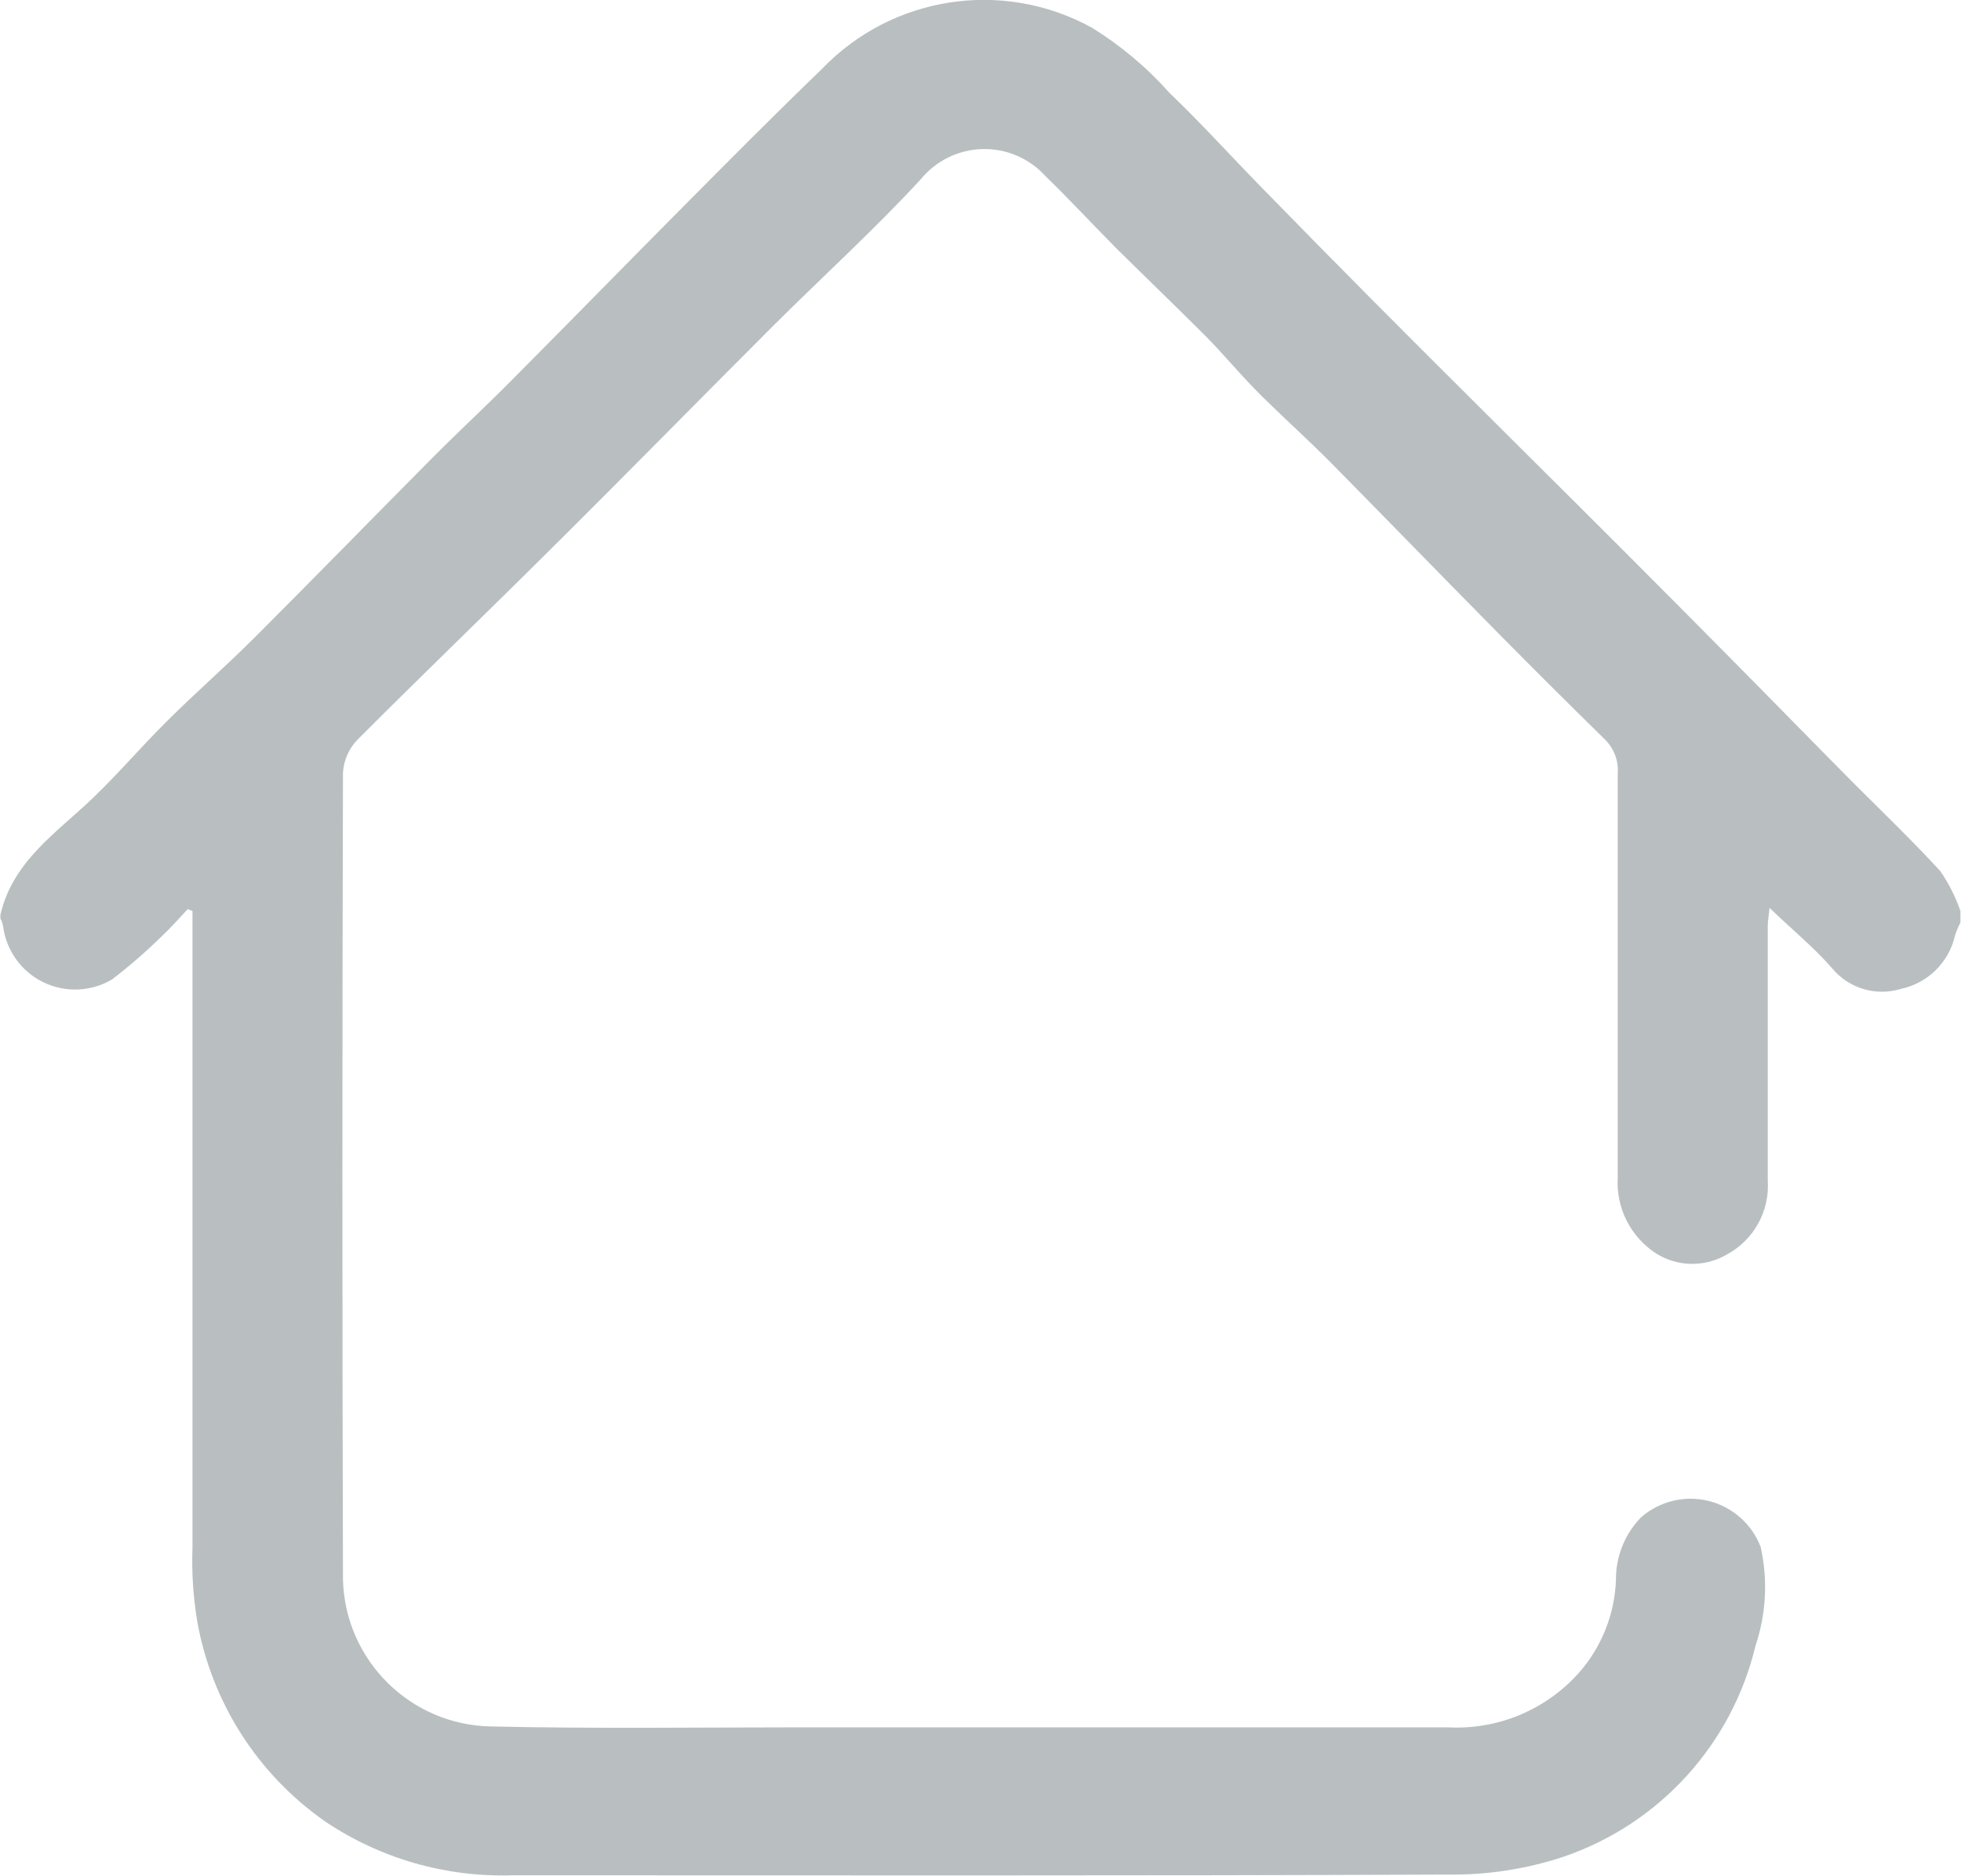
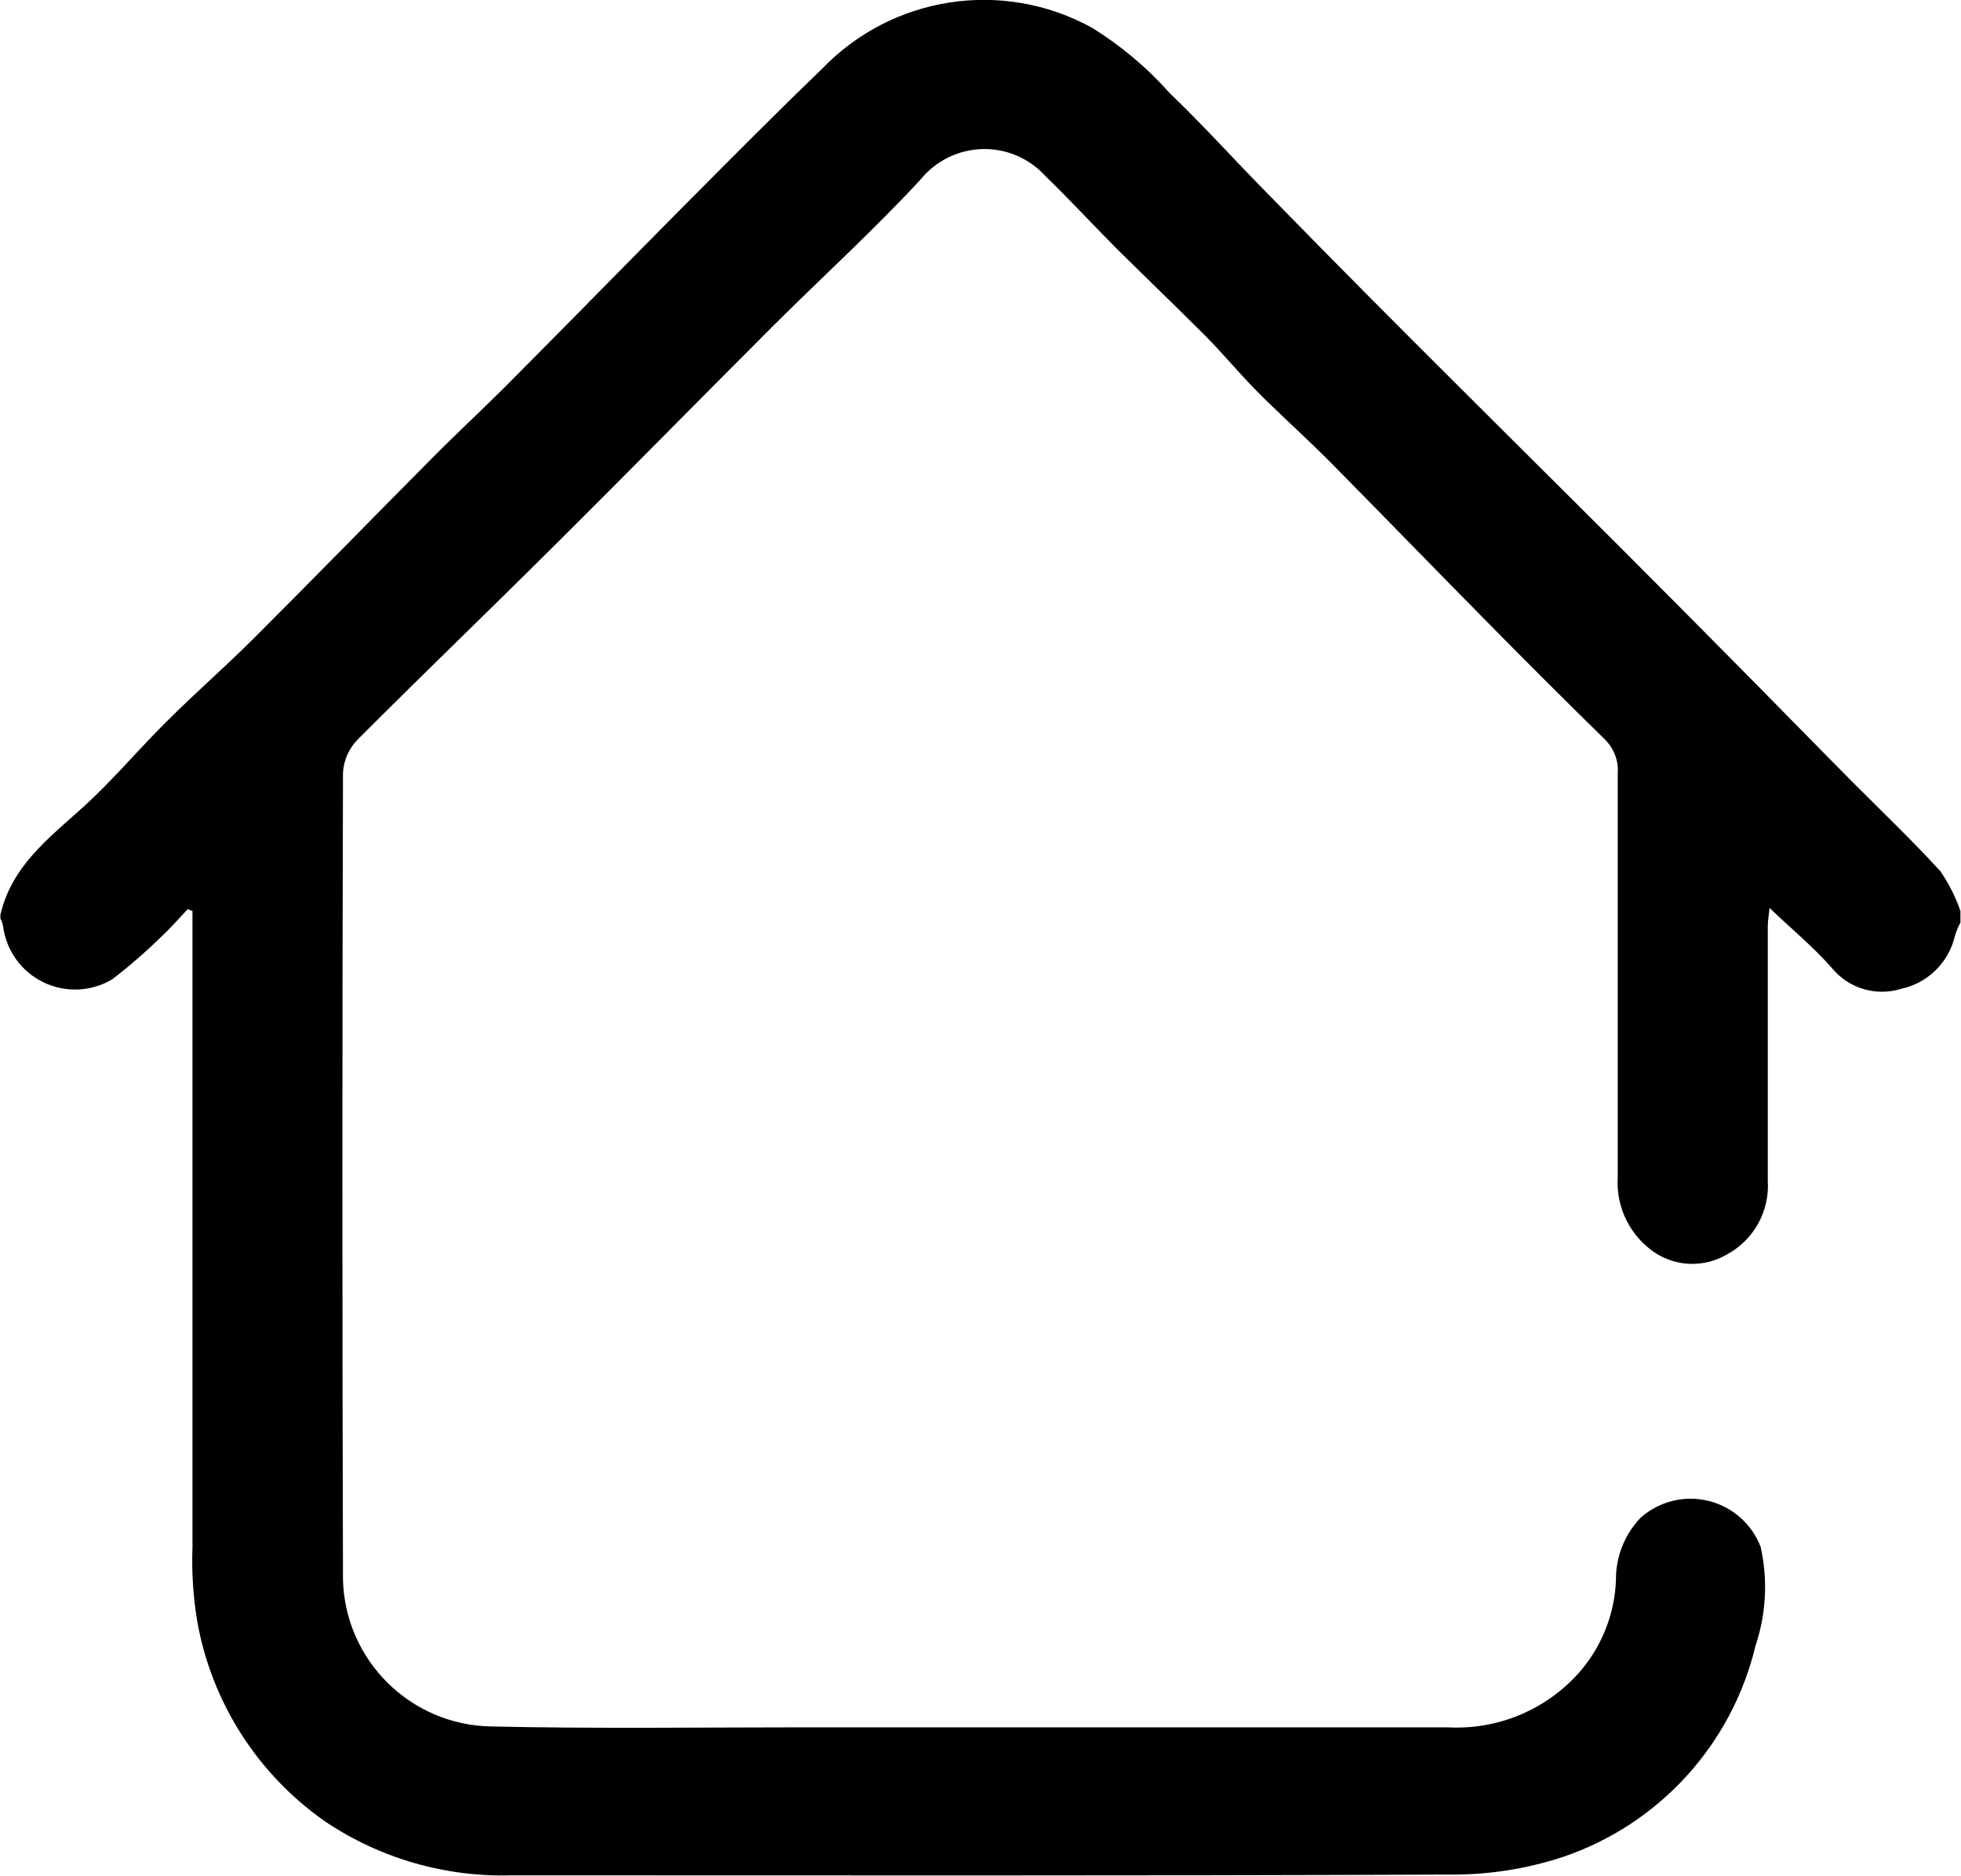
<svg xmlns="http://www.w3.org/2000/svg" width="23" height="22" viewBox="0 0 13.258 12.687">
  <g id="Camada_2" data-name="Camada 2" transform="translate(-9.047 -8.657)">
    <g id="Camada_1" data-name="Camada 1" transform="translate(9.047 8.657)">
-       <path id="Caminho_18476" data-name="Caminho 18476" d="M0,6.189c.084-.365.385-.558.631-.795.169-.163.322-.342.489-.508.2-.2.41-.382.607-.58.4-.4.79-.8,1.187-1.2.179-.181.366-.353.545-.534.388-.39.773-.784,1.161-1.175.309-.311.618-.623.935-.928A1.516,1.516,0,0,1,7.38.187,2.373,2.373,0,0,1,7.908.63c.214.205.414.426.621.638q.363.372.73.742c.349.351.7.7,1.05,1.049q.7.694,1.387,1.389c.279.281.555.565.834.846.2.2.4.392.591.6a1.109,1.109,0,0,1,.136.27v.078a.508.508,0,0,0-.037.089.477.477,0,0,1-.367.36.437.437,0,0,1-.464-.14c-.124-.142-.272-.263-.423-.408-.005.052-.012.087-.012.123,0,.574,0,1.148,0,1.722a.528.528,0,0,1-.278.5.461.461,0,0,1-.478-.008.571.571,0,0,1-.259-.512q0-1.366,0-2.732A.293.293,0,0,0,10.849,5q-.414-.406-.82-.819c-.344-.349-.685-.7-1.031-1.051-.147-.148-.3-.286-.452-.435s-.257-.281-.391-.417c-.2-.2-.408-.4-.61-.6-.16-.161-.314-.328-.477-.486a.556.556,0,0,0-.844.023c-.319.345-.667.661-1,.993-.5.5-1,1.01-1.507,1.513-.431.429-.869.85-1.3,1.282a.352.352,0,0,0-.1.223q-.008,2.732,0,5.464a1.02,1.02,0,0,0,1,.99c.707.016,1.415.006,2.123.006,1.45,0,2.9,0,4.35,0a1.107,1.107,0,0,0,.883-.365,1.006,1.006,0,0,0,.254-.63.6.6,0,0,1,.169-.425.508.508,0,0,1,.81.2,1.25,1.25,0,0,1-.035.668,2,2,0,0,1-1.3,1.428,2.384,2.384,0,0,1-.781.12c-2.11.009-4.221.005-6.331.005a2.147,2.147,0,0,1-1.261-.363,2.1,2.1,0,0,1-.867-1.356,2.5,2.5,0,0,1-.032-.5q0-2.078,0-4.157V6.164l-.032-.013c-.057.06-.112.124-.173.181a3.713,3.713,0,0,1-.338.294.491.491,0,0,1-.738-.359A.162.162,0,0,0,0,6.215Z" transform="translate(0 -0.001)" fill="#b9bfc1" />
+       <path id="Caminho_18476" data-name="Caminho 18476" d="M0,6.189c.084-.365.385-.558.631-.795.169-.163.322-.342.489-.508.2-.2.41-.382.607-.58.4-.4.79-.8,1.187-1.2.179-.181.366-.353.545-.534.388-.39.773-.784,1.161-1.175.309-.311.618-.623.935-.928A1.516,1.516,0,0,1,7.38.187,2.373,2.373,0,0,1,7.908.63c.214.205.414.426.621.638q.363.372.73.742c.349.351.7.7,1.05,1.049q.7.694,1.387,1.389c.279.281.555.565.834.846.2.2.4.392.591.6a1.109,1.109,0,0,1,.136.27v.078a.508.508,0,0,0-.037.089.477.477,0,0,1-.367.36.437.437,0,0,1-.464-.14c-.124-.142-.272-.263-.423-.408-.005.052-.012.087-.012.123,0,.574,0,1.148,0,1.722a.528.528,0,0,1-.278.5.461.461,0,0,1-.478-.008.571.571,0,0,1-.259-.512q0-1.366,0-2.732A.293.293,0,0,0,10.849,5q-.414-.406-.82-.819c-.344-.349-.685-.7-1.031-1.051-.147-.148-.3-.286-.452-.435s-.257-.281-.391-.417c-.2-.2-.408-.4-.61-.6-.16-.161-.314-.328-.477-.486a.556.556,0,0,0-.844.023c-.319.345-.667.661-1,.993-.5.5-1,1.01-1.507,1.513-.431.429-.869.85-1.3,1.282a.352.352,0,0,0-.1.223q-.008,2.732,0,5.464a1.02,1.02,0,0,0,1,.99c.707.016,1.415.006,2.123.006,1.45,0,2.9,0,4.35,0a1.107,1.107,0,0,0,.883-.365,1.006,1.006,0,0,0,.254-.63.6.6,0,0,1,.169-.425.508.508,0,0,1,.81.2,1.25,1.25,0,0,1-.035.668,2,2,0,0,1-1.3,1.428,2.384,2.384,0,0,1-.781.12c-2.11.009-4.221.005-6.331.005a2.147,2.147,0,0,1-1.261-.363,2.1,2.1,0,0,1-.867-1.356,2.5,2.5,0,0,1-.032-.5q0-2.078,0-4.157V6.164l-.032-.013c-.057.06-.112.124-.173.181a3.713,3.713,0,0,1-.338.294.491.491,0,0,1-.738-.359A.162.162,0,0,0,0,6.215Z" transform="translate(0 -0.001)" fill="currentColor" />
    </g>
  </g>
</svg>
